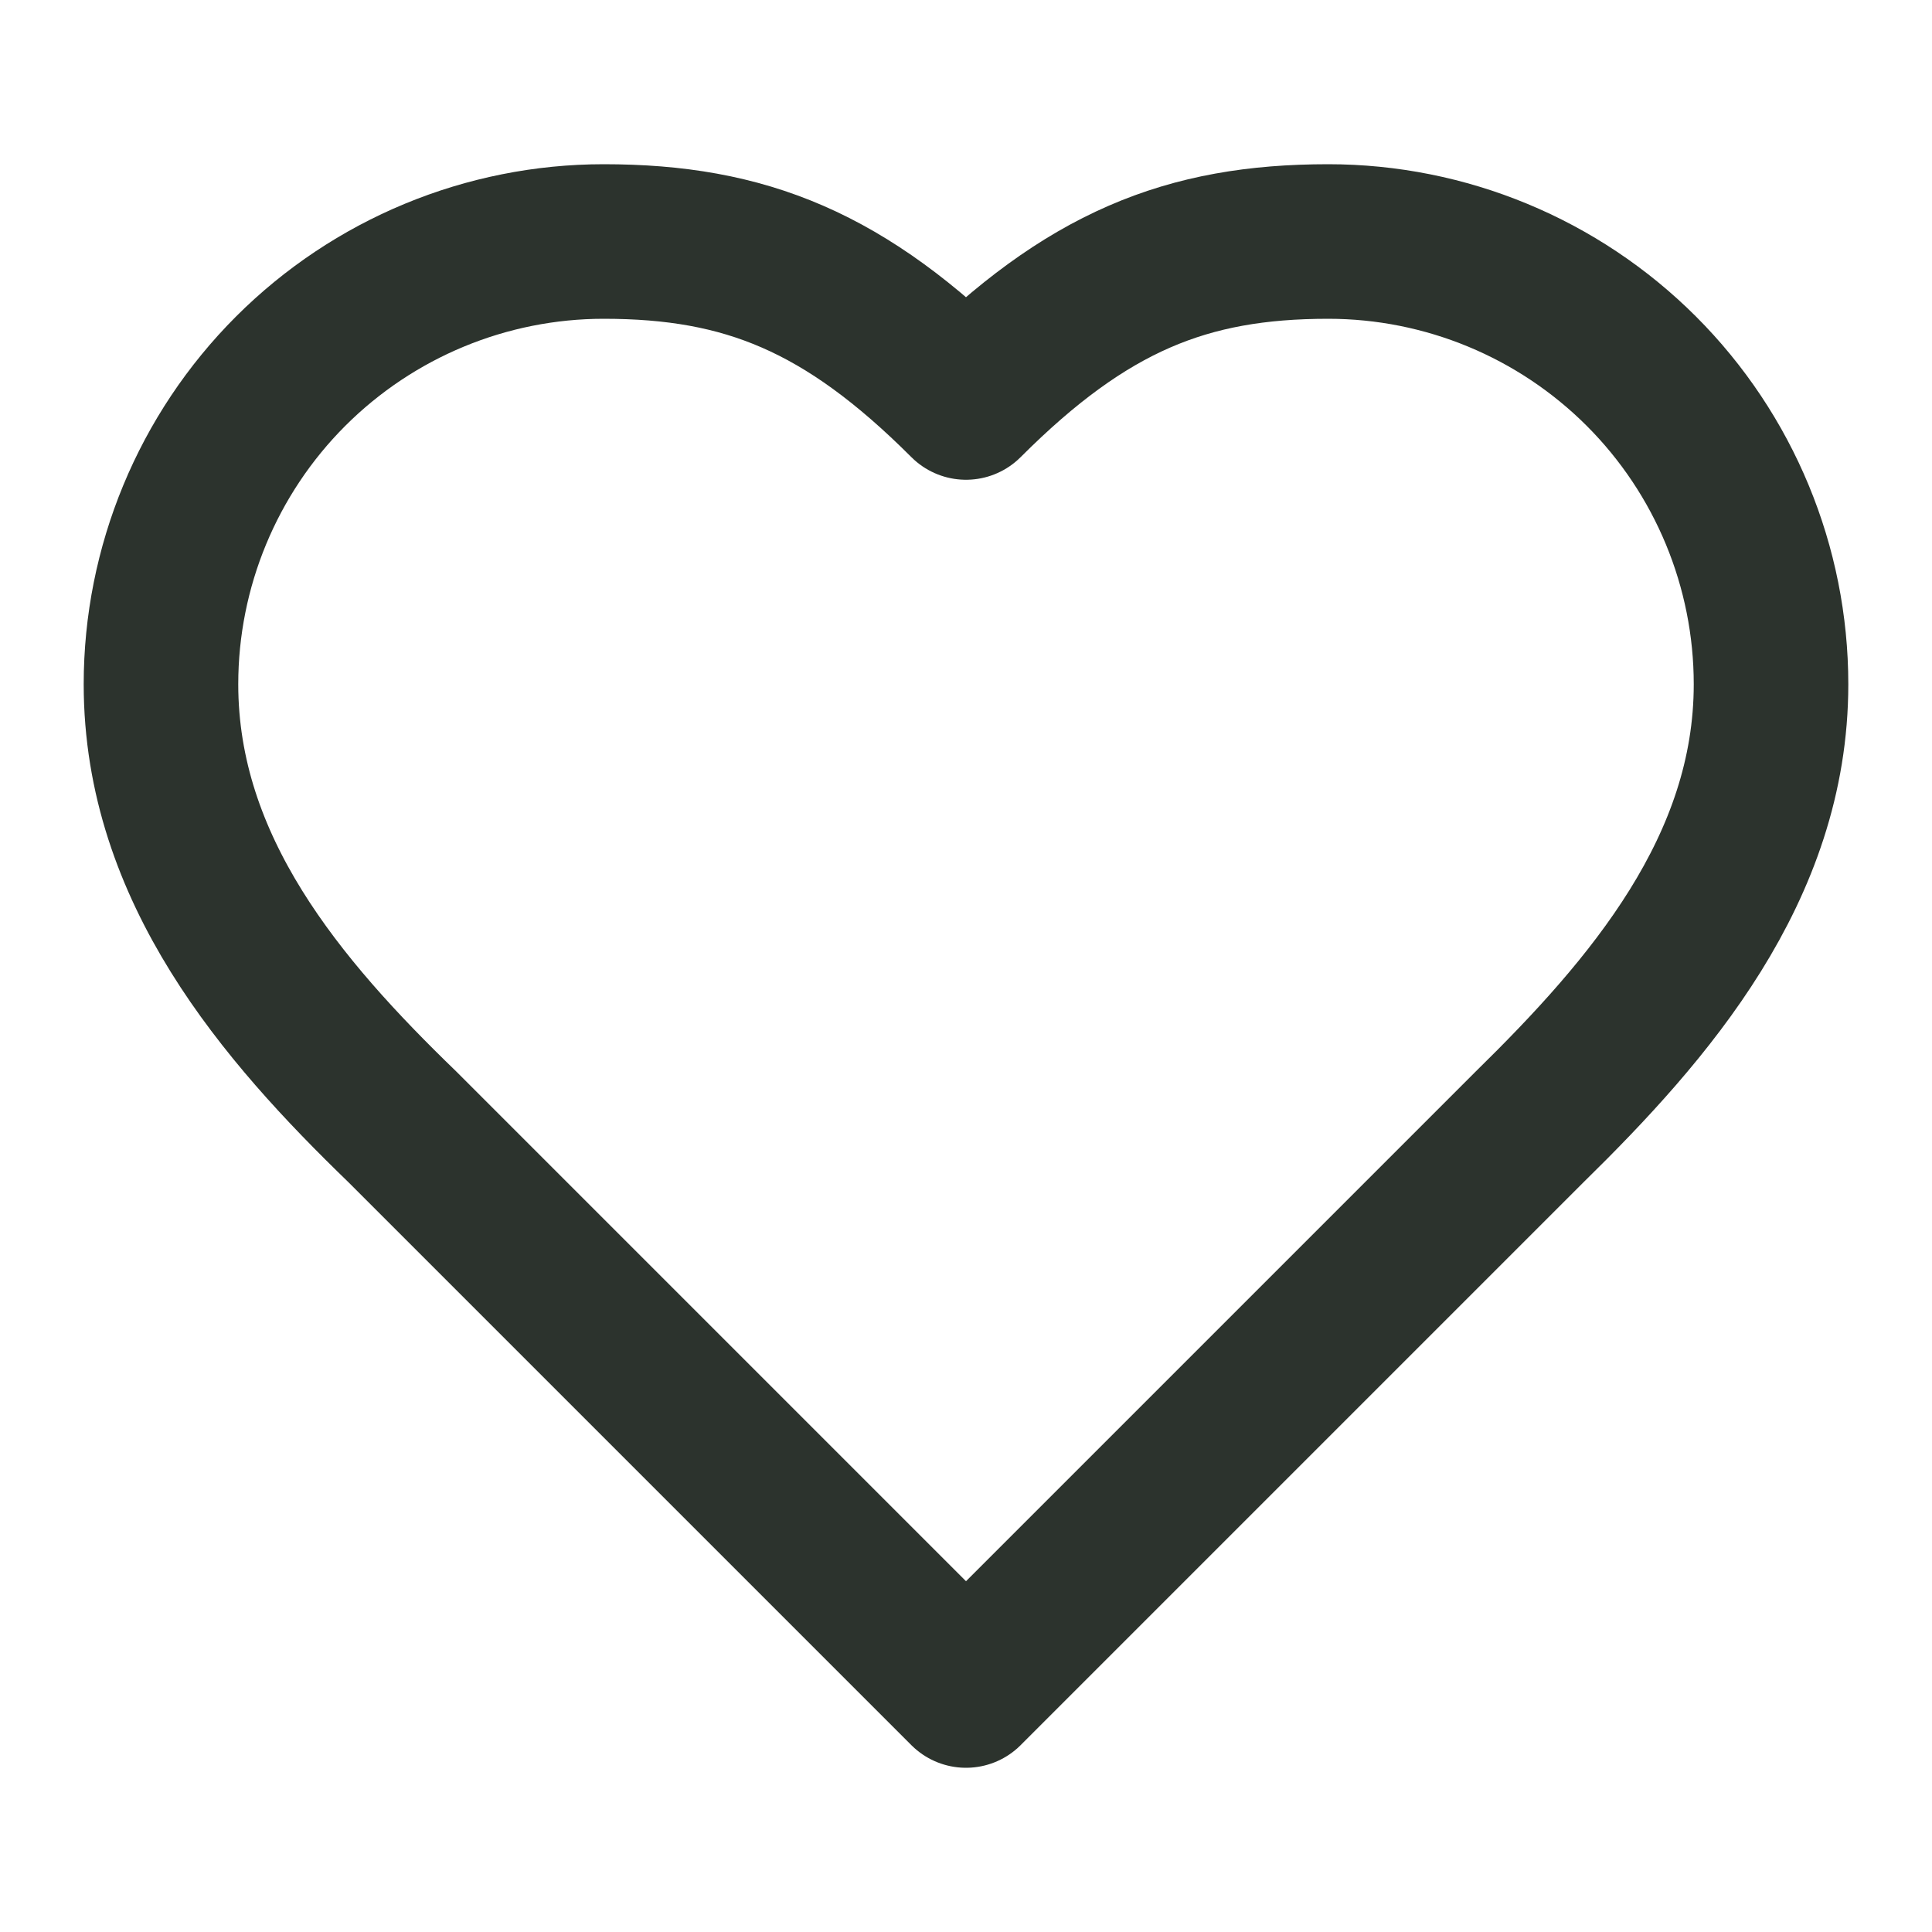
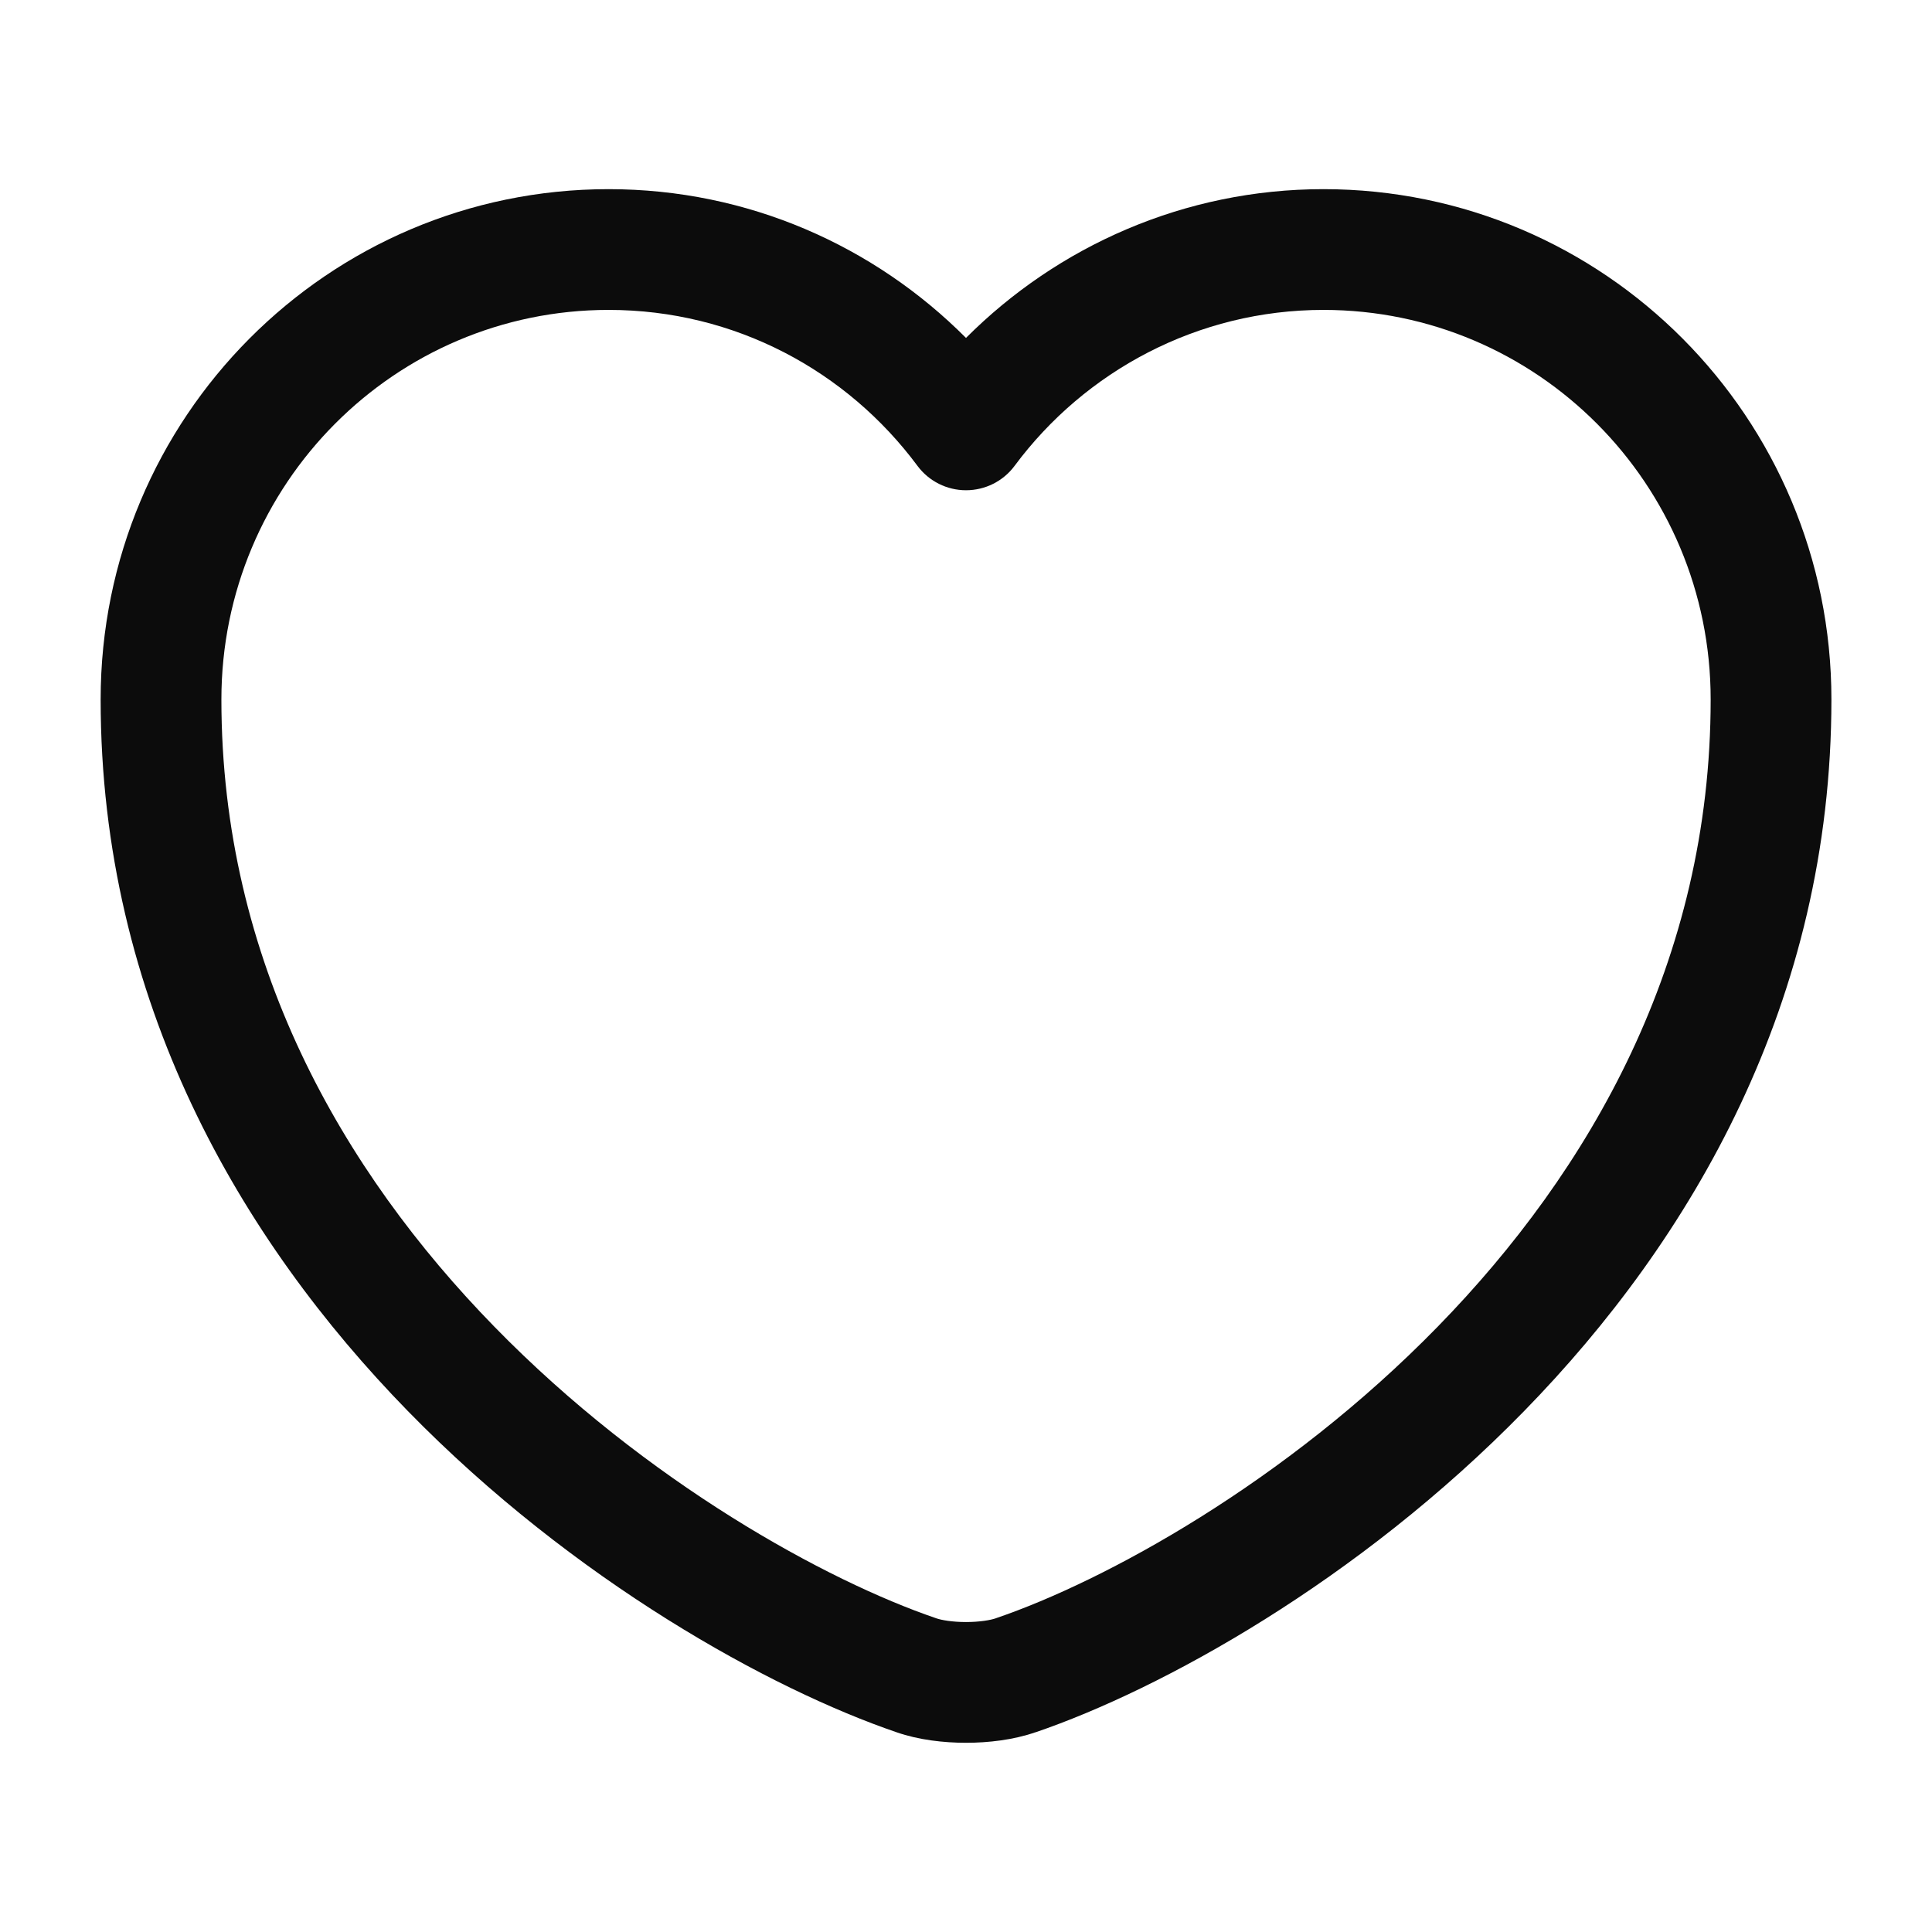
- <svg xmlns="http://www.w3.org/2000/svg" width="25" height="25" viewBox="0 0 25 25" fill="none">
-   <path d="M19.792 14.583C21.344 13.062 22.917 11.24 22.917 8.854C22.917 7.335 22.313 5.877 21.239 4.803C20.164 3.729 18.707 3.125 17.187 3.125C15.354 3.125 14.062 3.646 12.5 5.208C10.937 3.646 9.646 3.125 7.812 3.125C6.293 3.125 4.836 3.729 3.761 4.803C2.687 5.877 2.083 7.335 2.083 8.854C2.083 11.25 3.646 13.073 5.208 14.583L12.5 21.875L19.792 14.583Z" stroke="#2C332D" stroke-width="2" stroke-linecap="round" stroke-linejoin="round" />
+ <svg xmlns="http://www.w3.org/2000/svg" width="32" height="32" viewBox="0 0 32 32" fill="none">
+   <path d="M28.334 11.586C28.334 8.014 25.457 5.134 21.921 5.133C19.838 5.133 17.97 6.146 16.804 7.717C16.615 7.971 16.317 8.12 16 8.12C15.684 8.12 15.386 7.971 15.197 7.717C14.03 6.145 12.175 5.133 10.08 5.133C6.544 5.134 3.667 8.014 3.667 11.586C3.667 15.92 5.668 19.393 8.187 21.973C10.716 24.565 13.707 26.189 15.496 26.8L15.507 26.804C15.593 26.834 15.772 26.866 16 26.866C16.229 26.866 16.407 26.834 16.494 26.804L16.504 26.8C18.294 26.189 21.284 24.565 23.814 21.973C26.332 19.393 28.334 15.92 28.334 11.586ZM30.334 11.586C30.334 16.586 28.015 20.534 25.246 23.37C22.49 26.195 19.227 27.984 17.15 28.693L17.149 28.692C16.784 28.819 16.368 28.866 16 28.866C15.632 28.866 15.215 28.819 14.851 28.692C12.774 27.983 9.511 26.194 6.754 23.37C3.986 20.534 1.667 16.586 1.667 11.586C1.667 6.919 5.43 3.134 10.08 3.133C12.396 3.133 14.486 4.078 16 5.597C17.518 4.077 19.616 3.133 21.921 3.133C26.571 3.134 30.334 6.919 30.334 11.586Z" fill="#0C0C0C" />
</svg>
